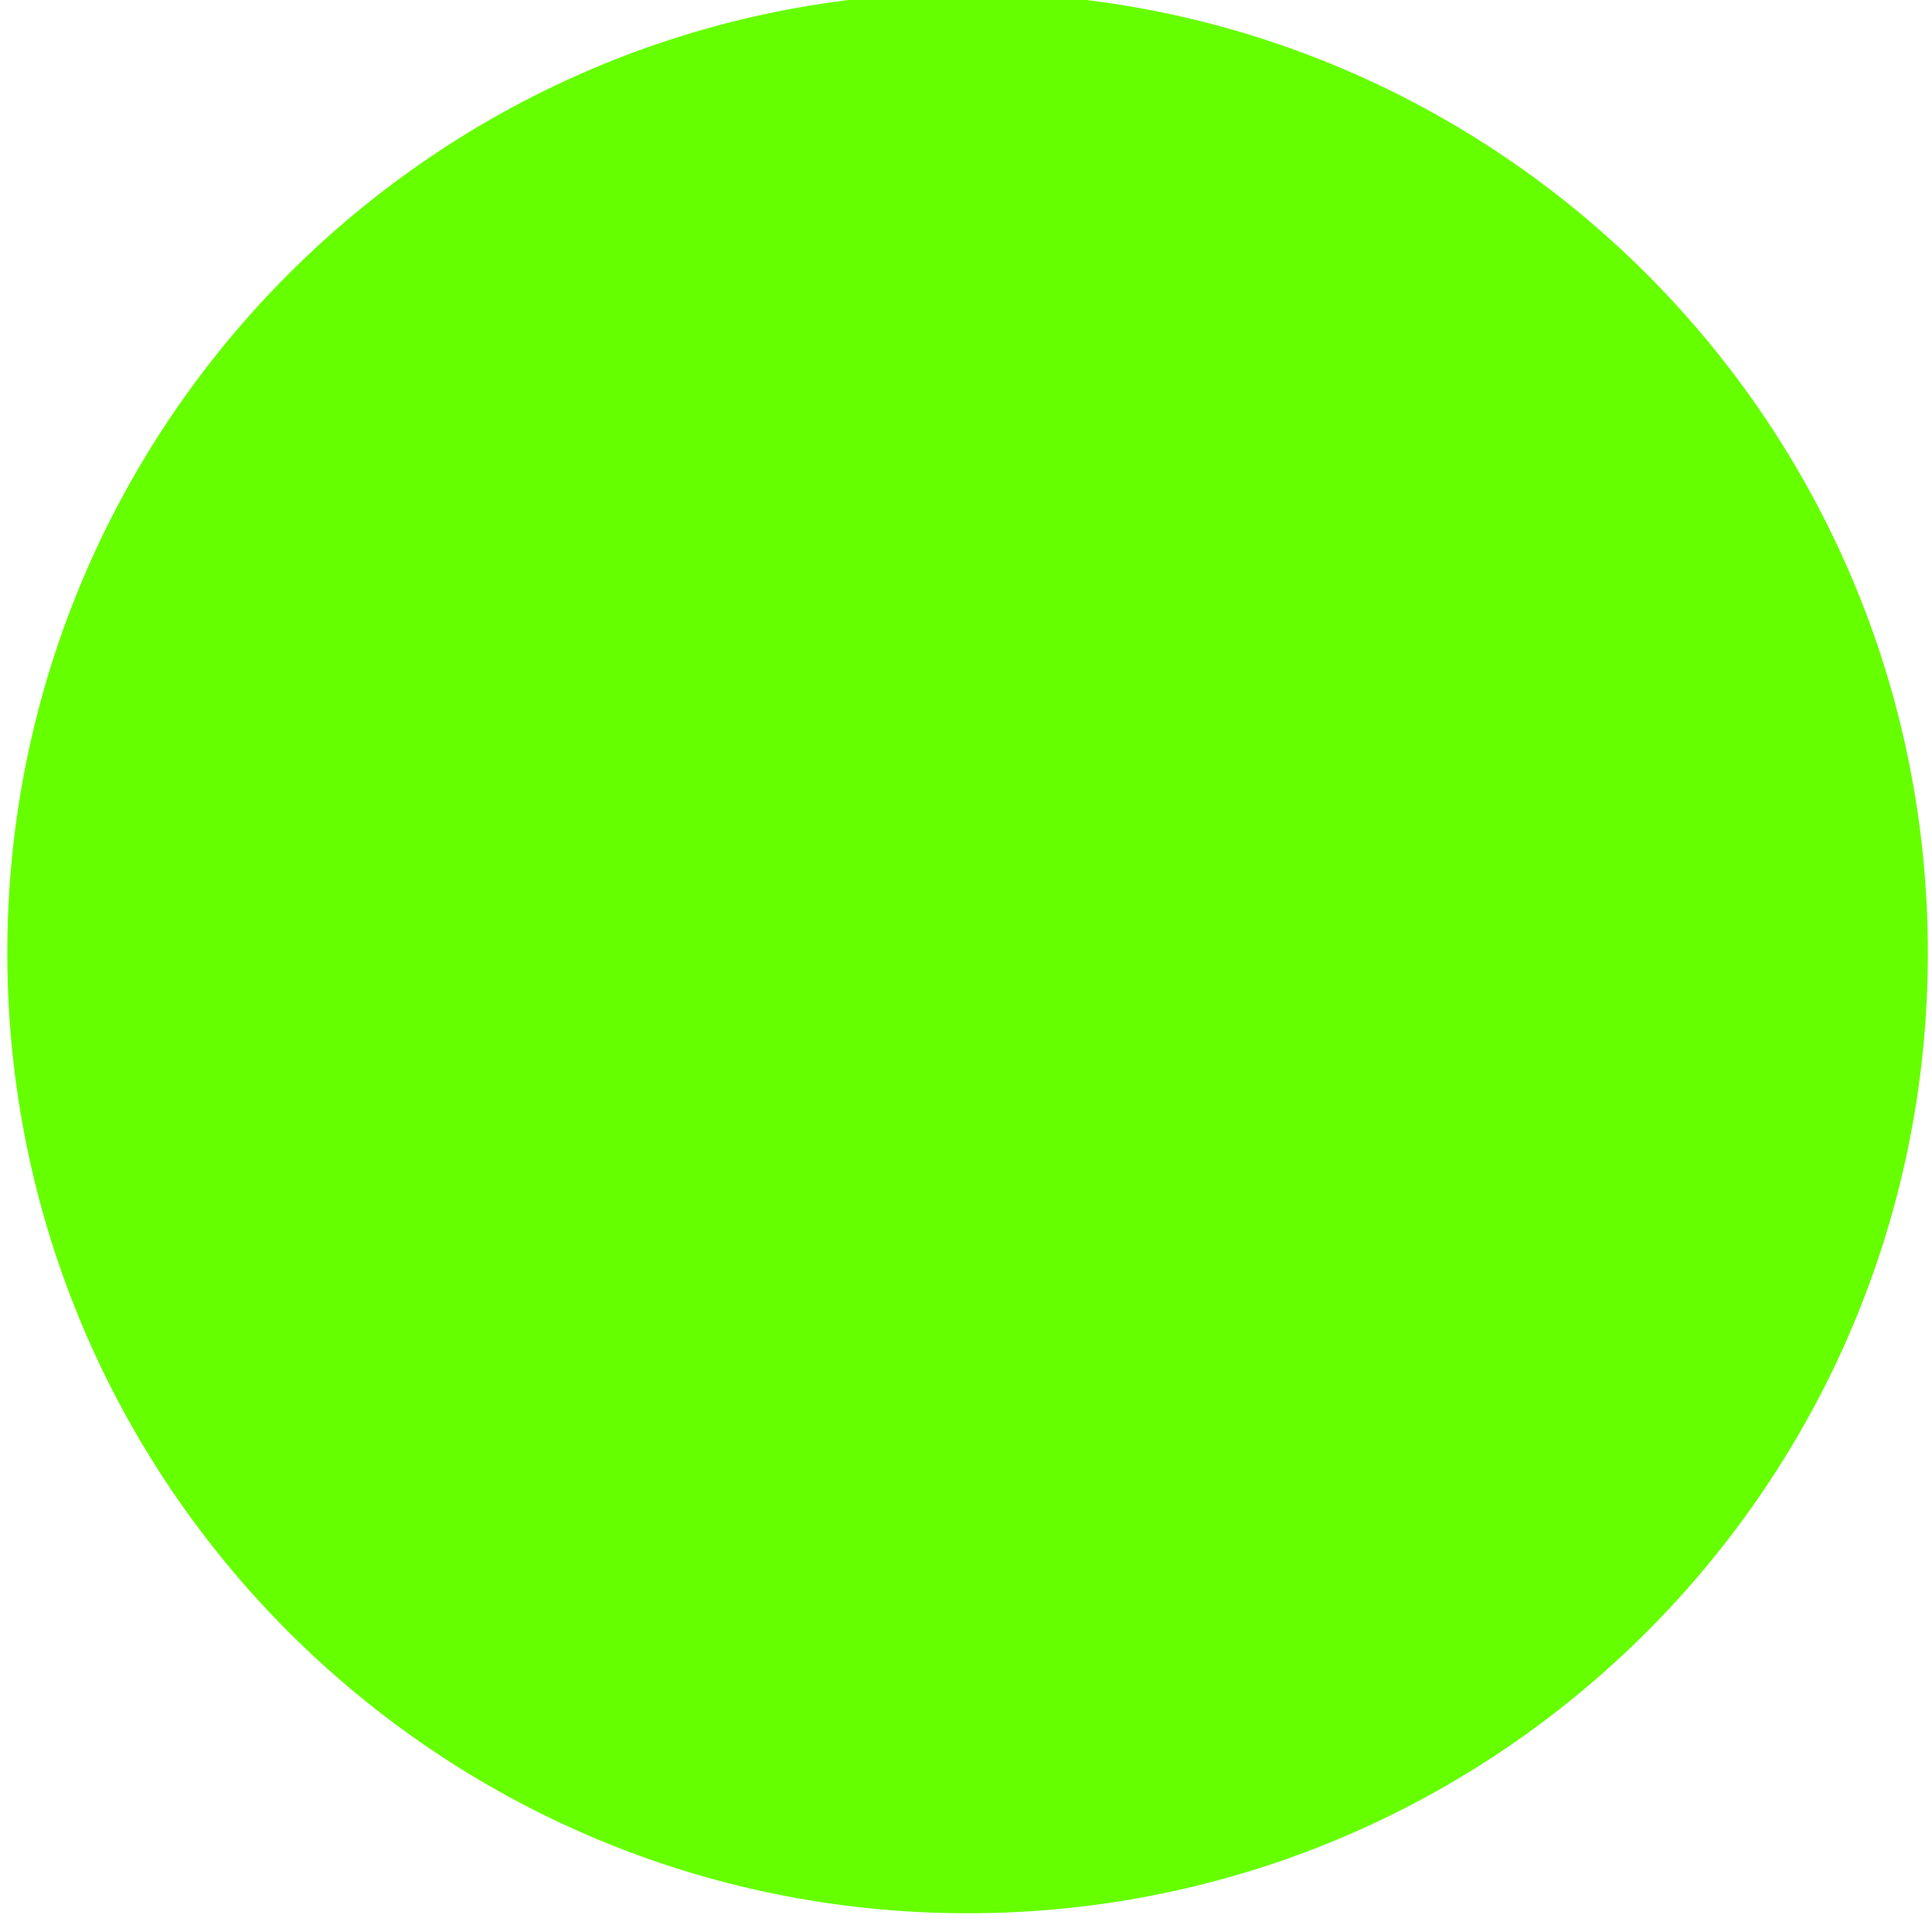
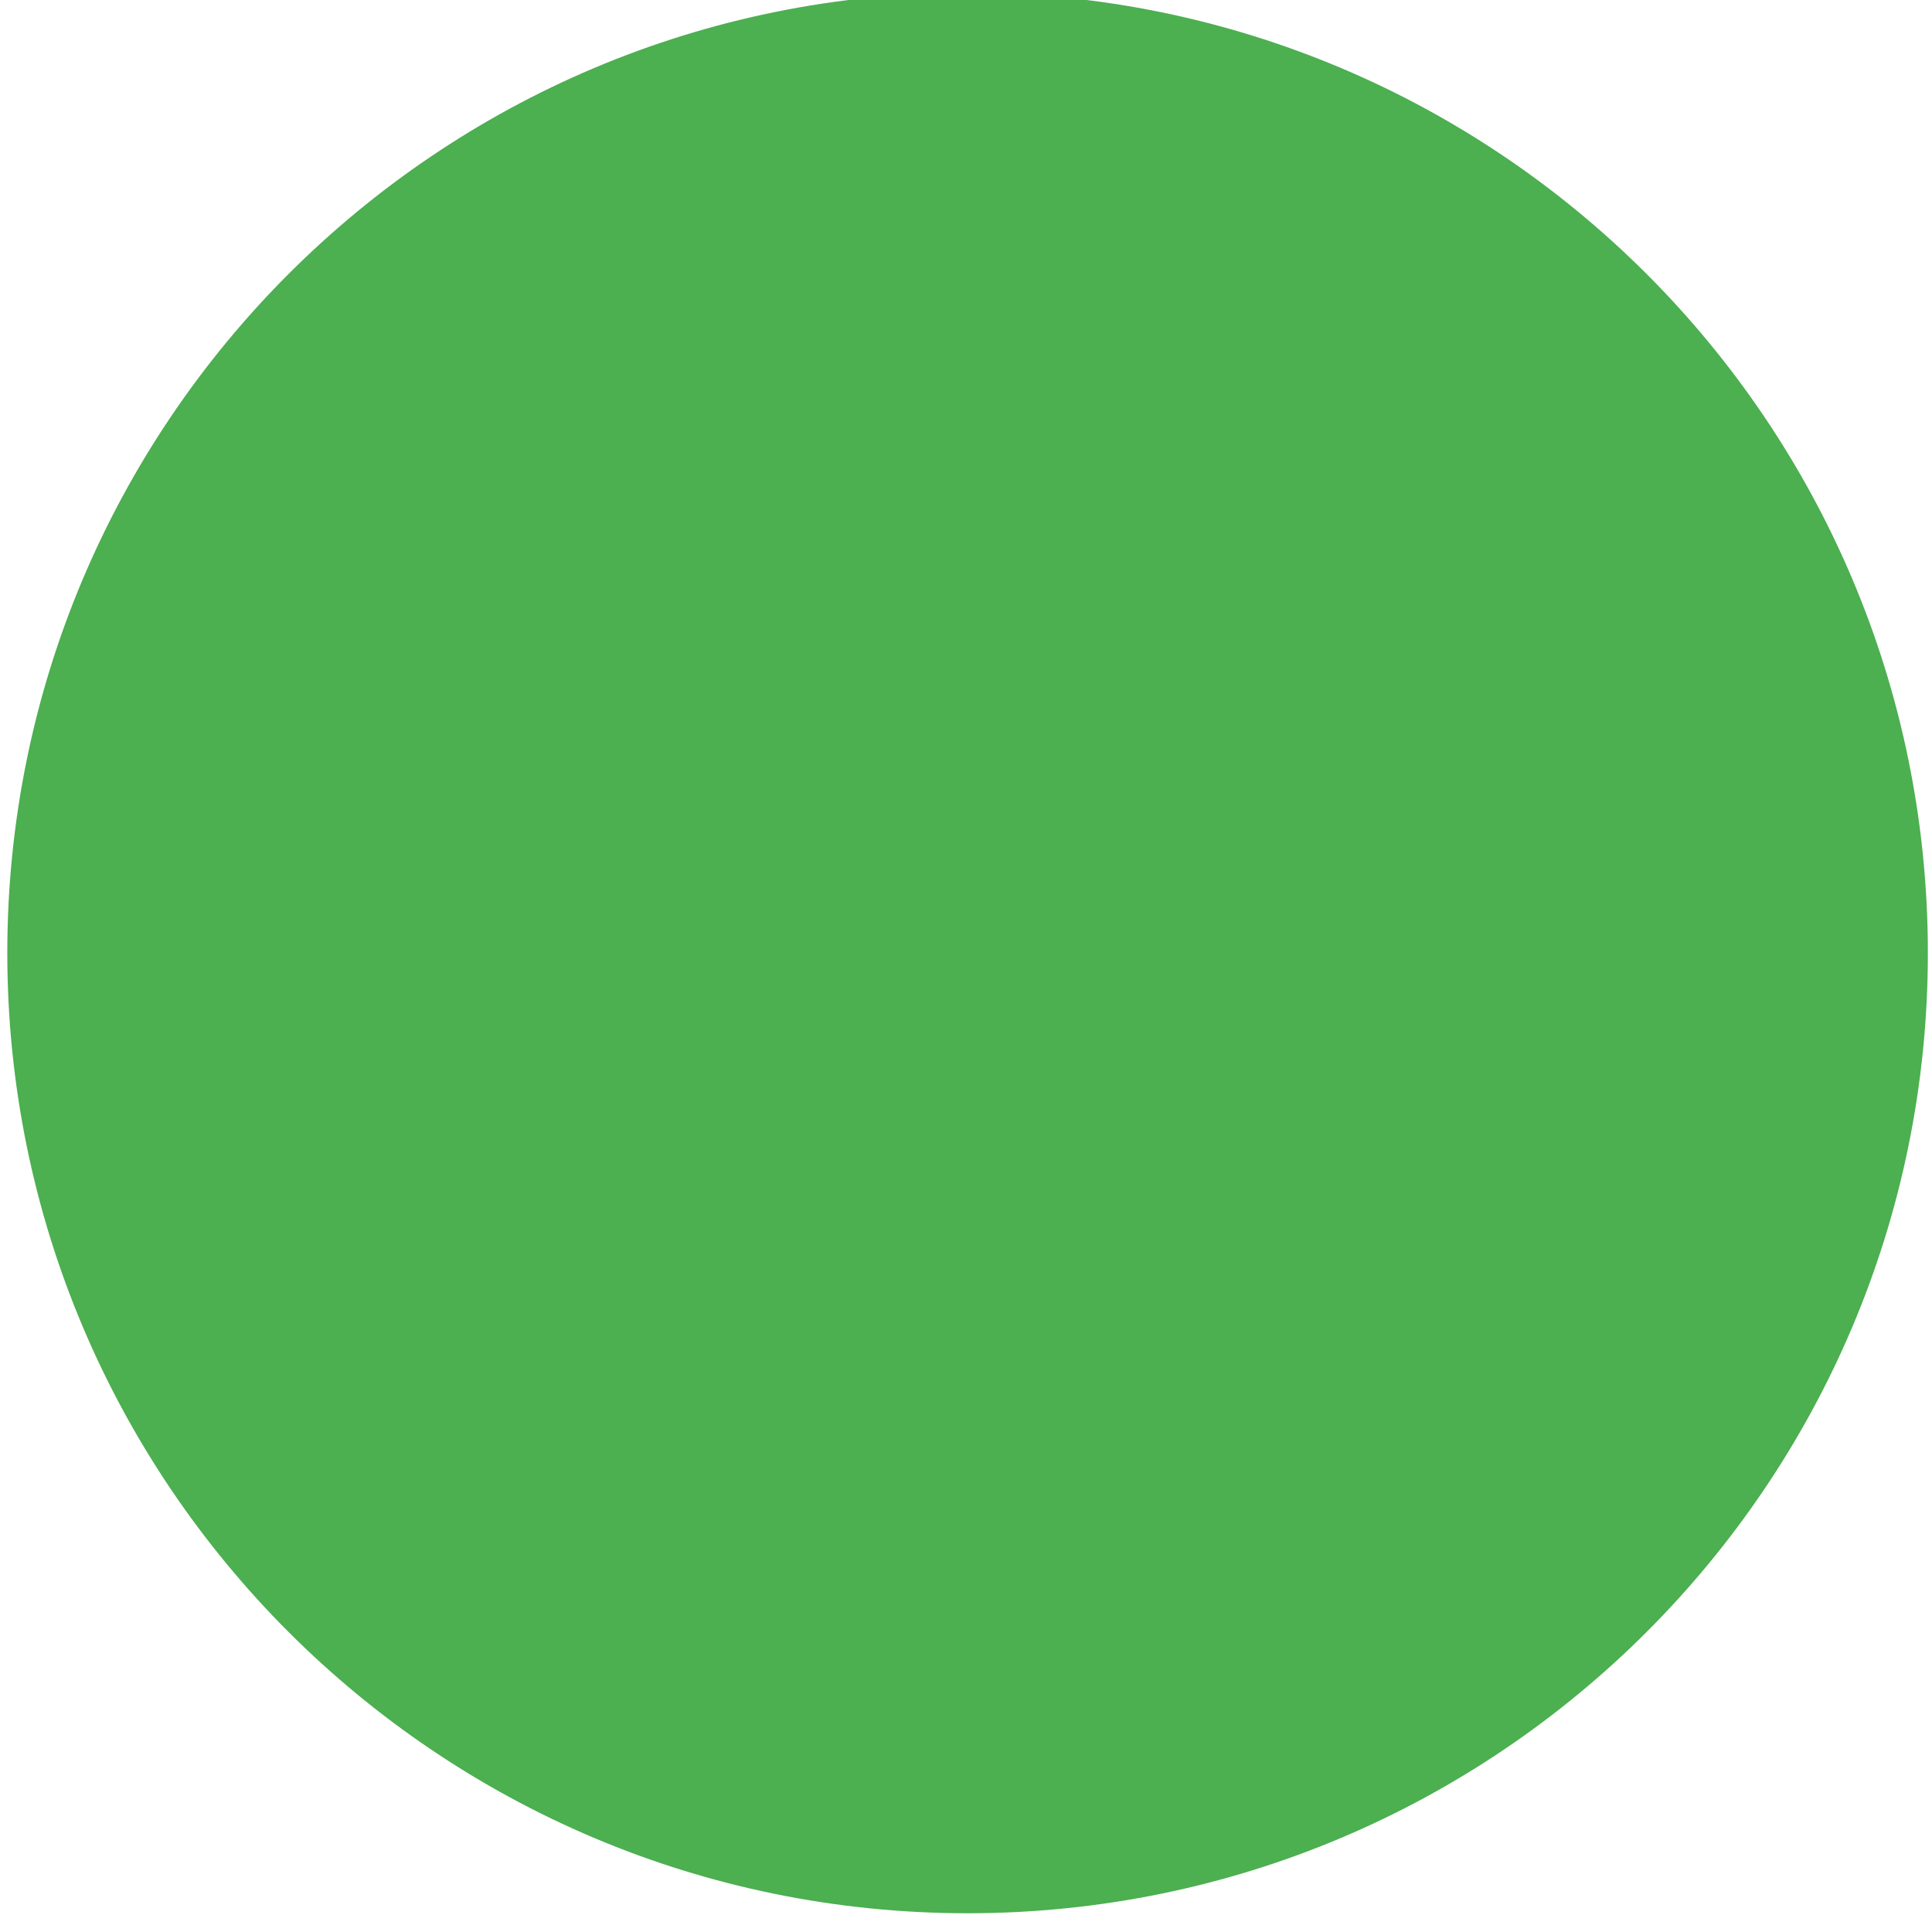
- <svg xmlns="http://www.w3.org/2000/svg" id="svg8" version="1.1" viewBox="0 0 200 200" height="200mm" width="200mm">
+ <svg xmlns="http://www.w3.org/2000/svg" width="200mm" height="200mm" viewBox="0 0 200 200" version="1.1" id="svg8">
  <defs id="defs2" />
  <g id="layer1">
-     <circle r="99.408" cy="98.652" cx="100.164" id="path12" style="fill:#66ff00;stroke-width:0.364" />
+     <circle r="99.408" style="fill:#4caf50;stroke-width:0.364;fill-opacity:1" id="path12" cx="100.164" cy="98.652" />
  </g>
</svg>
